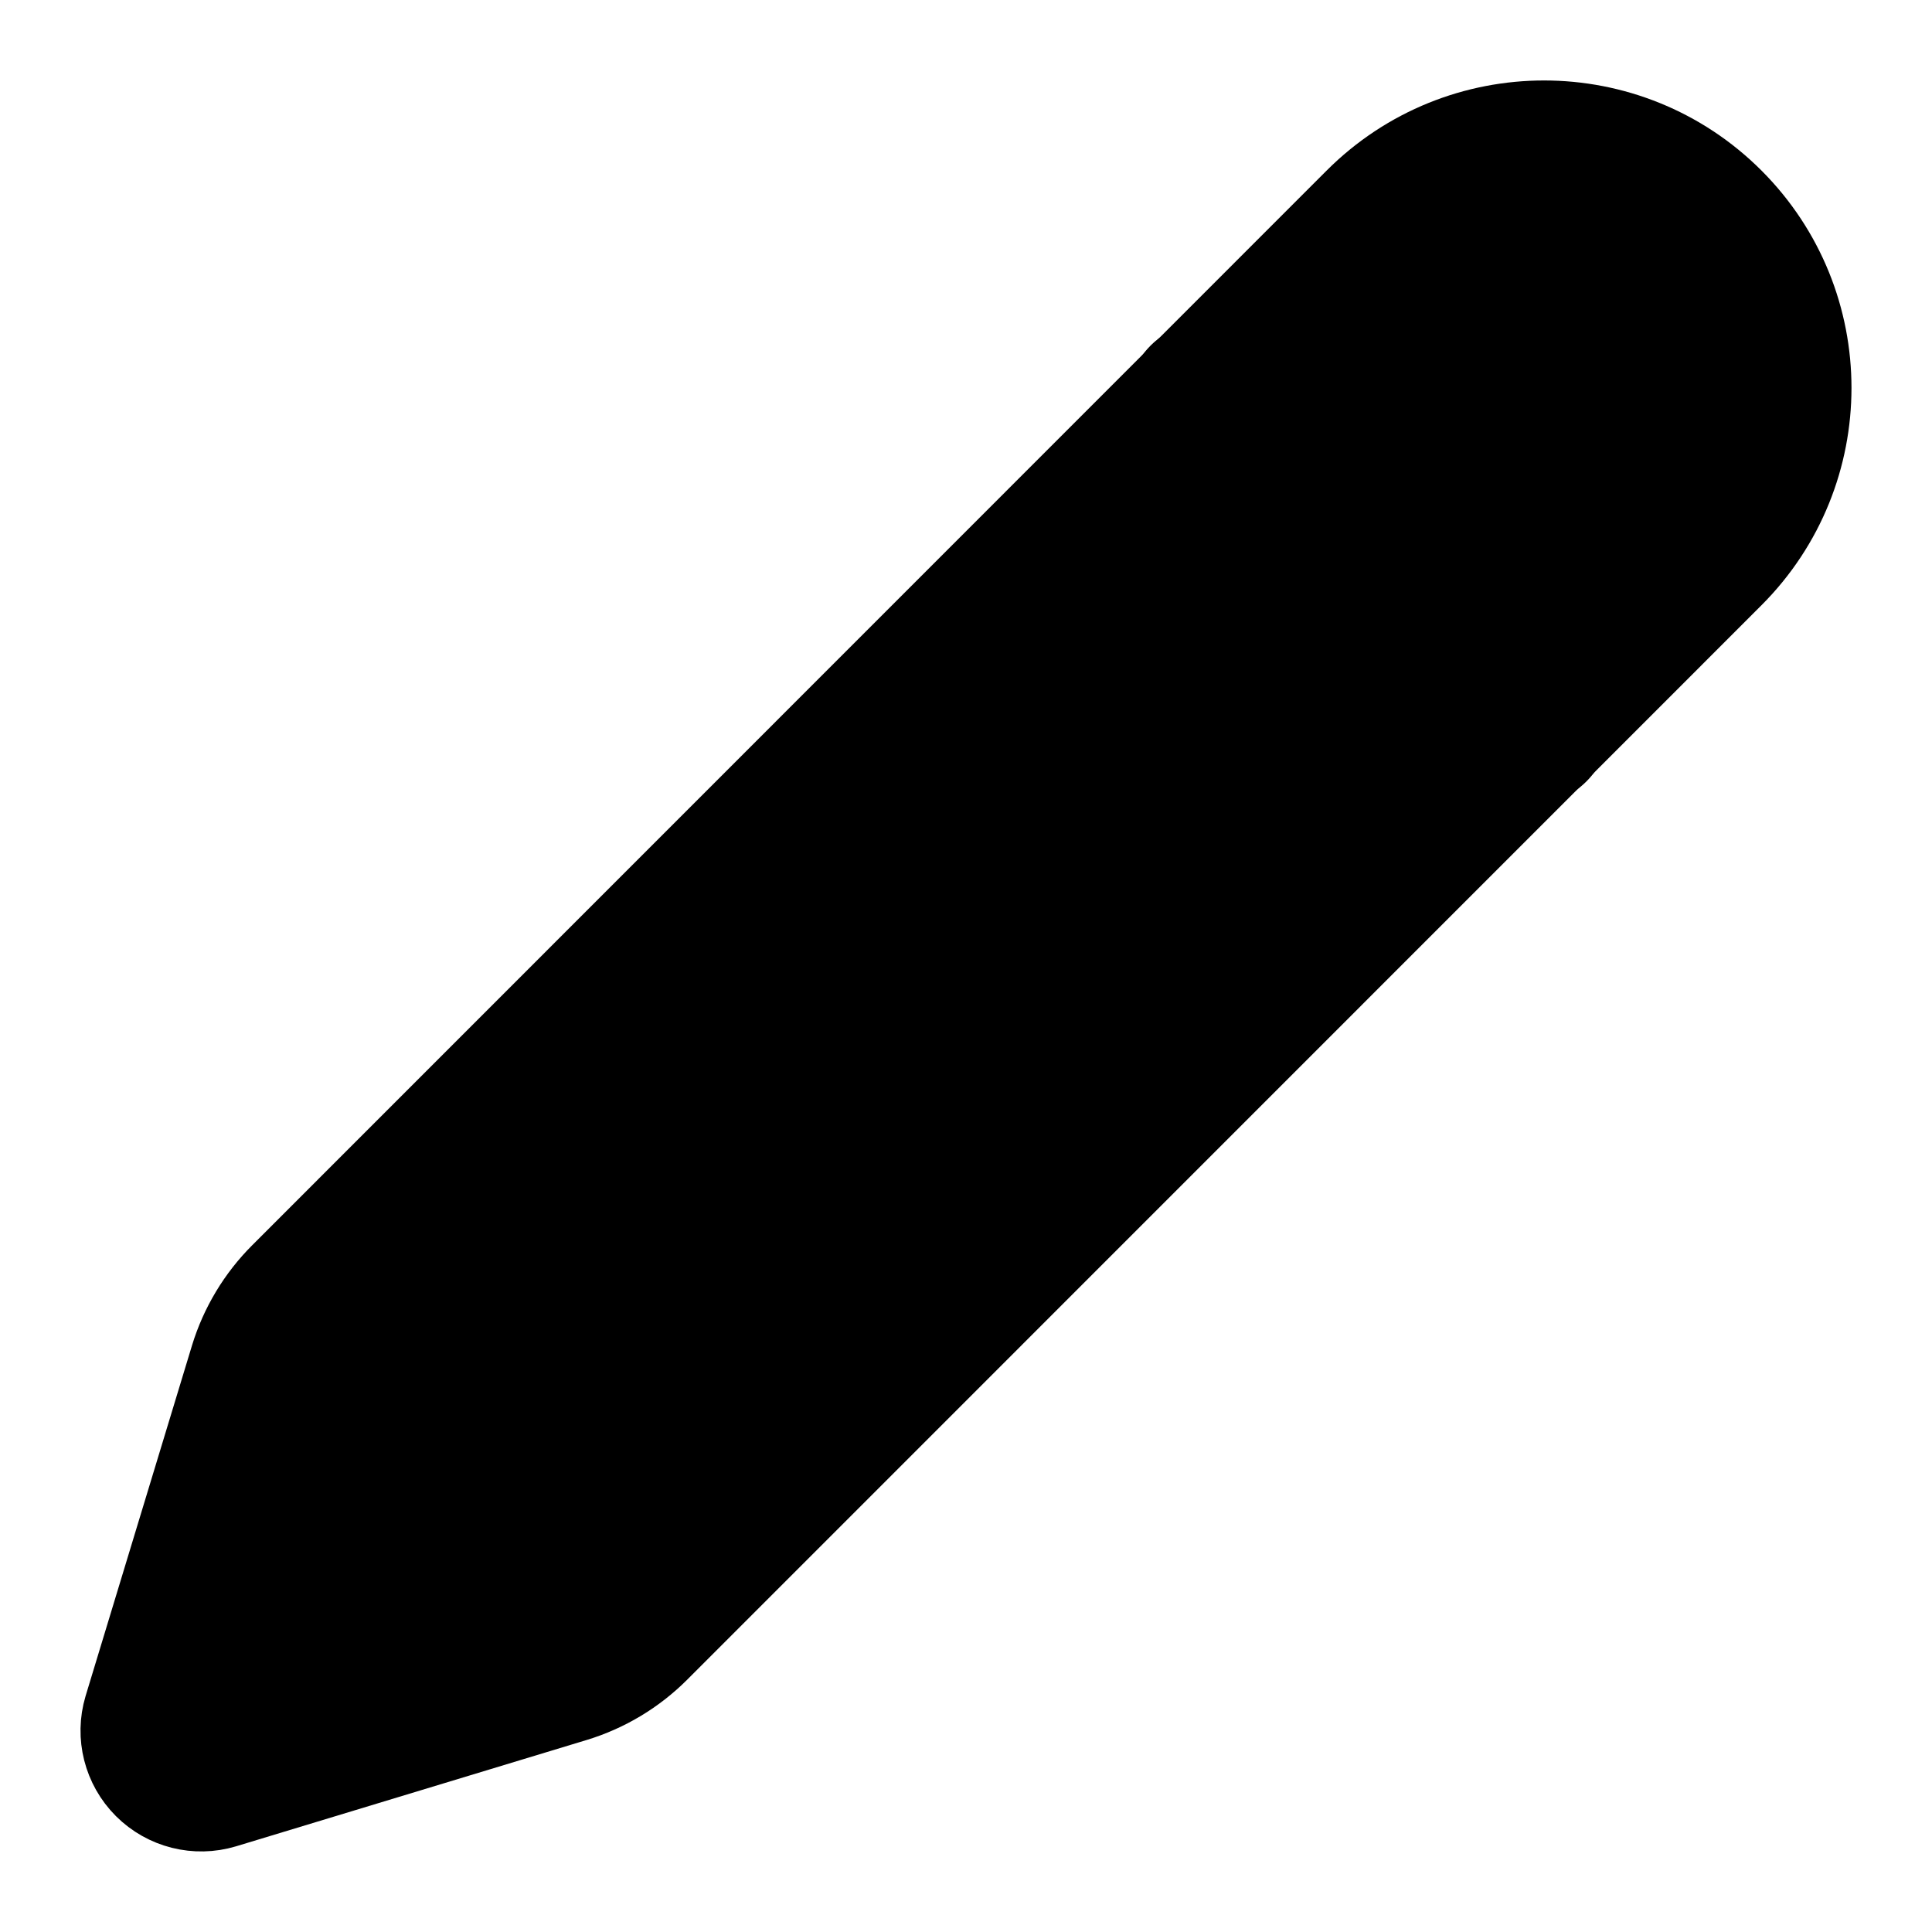
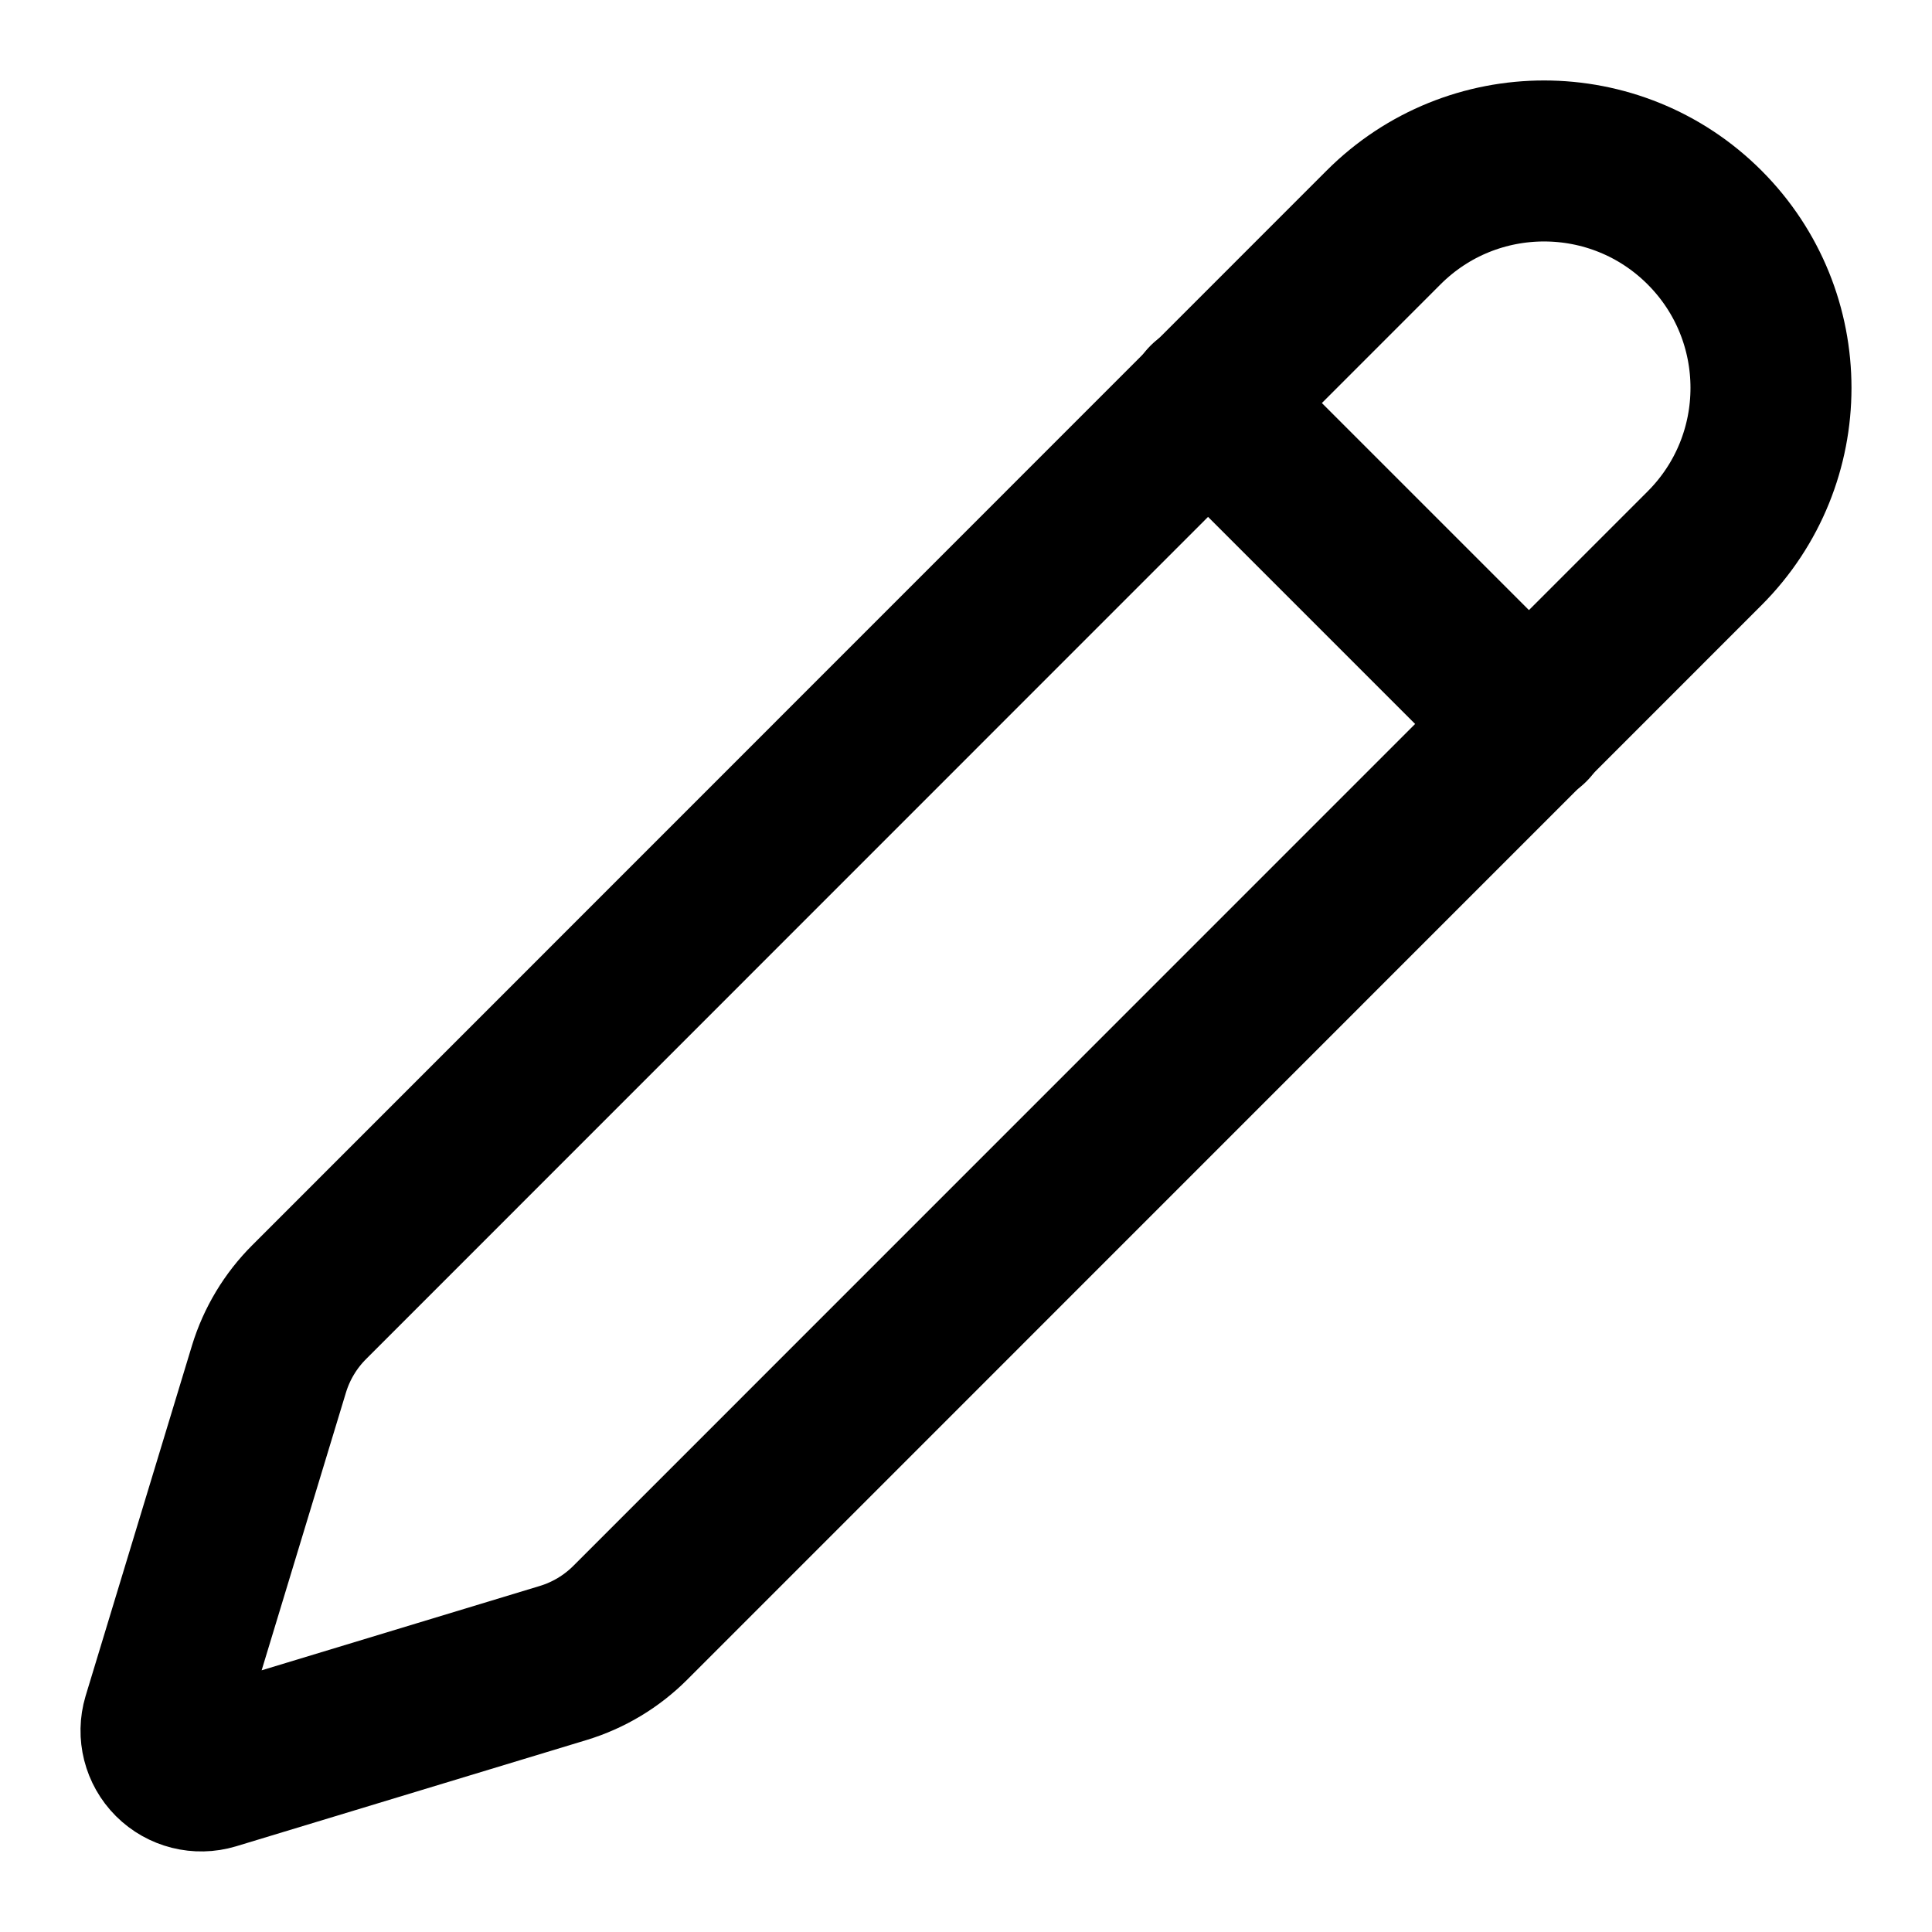
- <svg xmlns="http://www.w3.org/2000/svg" viewBox="0 0 24 24" fill="currentColor" stroke="currentColor" stroke-width="2" stroke-linecap="round" stroke-linejoin="round" class="lucide lucide-pencil">
+ <svg xmlns="http://www.w3.org/2000/svg" viewBox="0 0 24 24" fill="none" stroke="currentColor" stroke-width="2" stroke-linecap="round" stroke-linejoin="round">
  <path d="M21.174 6.812a1 1 0 0 0-3.986-3.987L3.842 16.174a2 2 0 0 0-.5.83l-1.321 4.352a.5.5 0 0 0 .623.622l4.353-1.32a2 2 0 0 0 .83-.497z" />
  <path d="m15 5 4 4" />
</svg>
